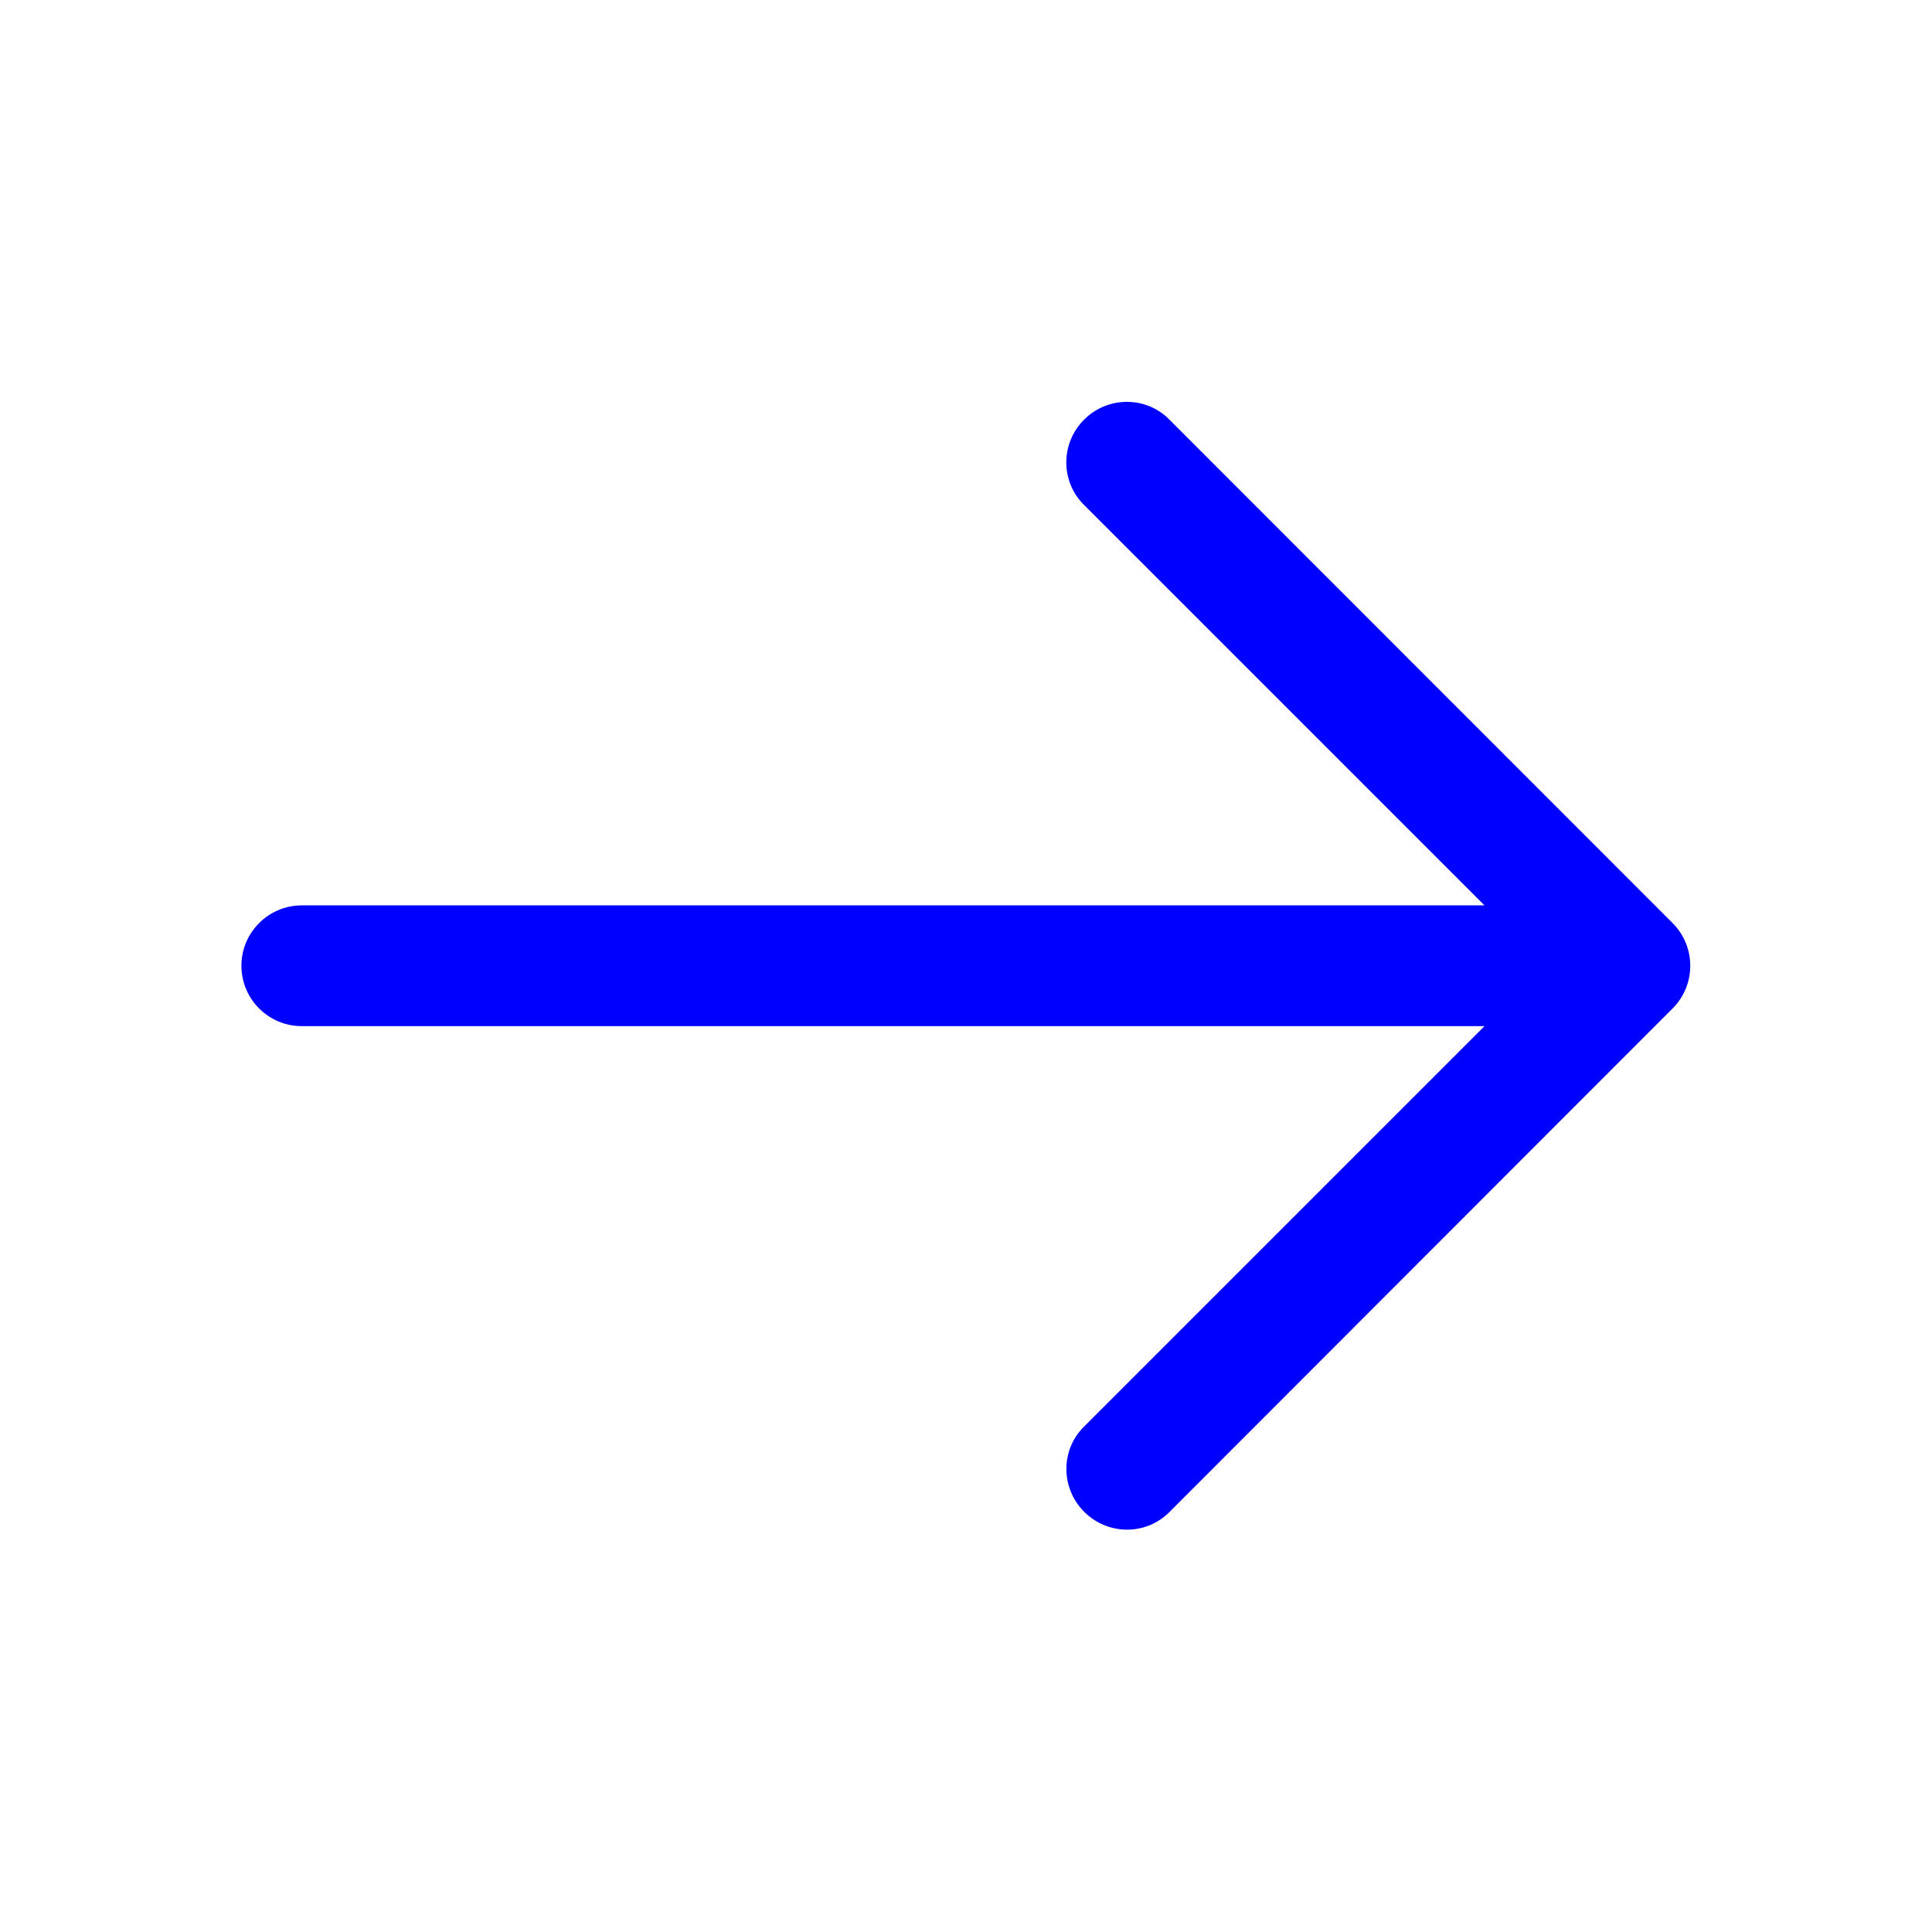
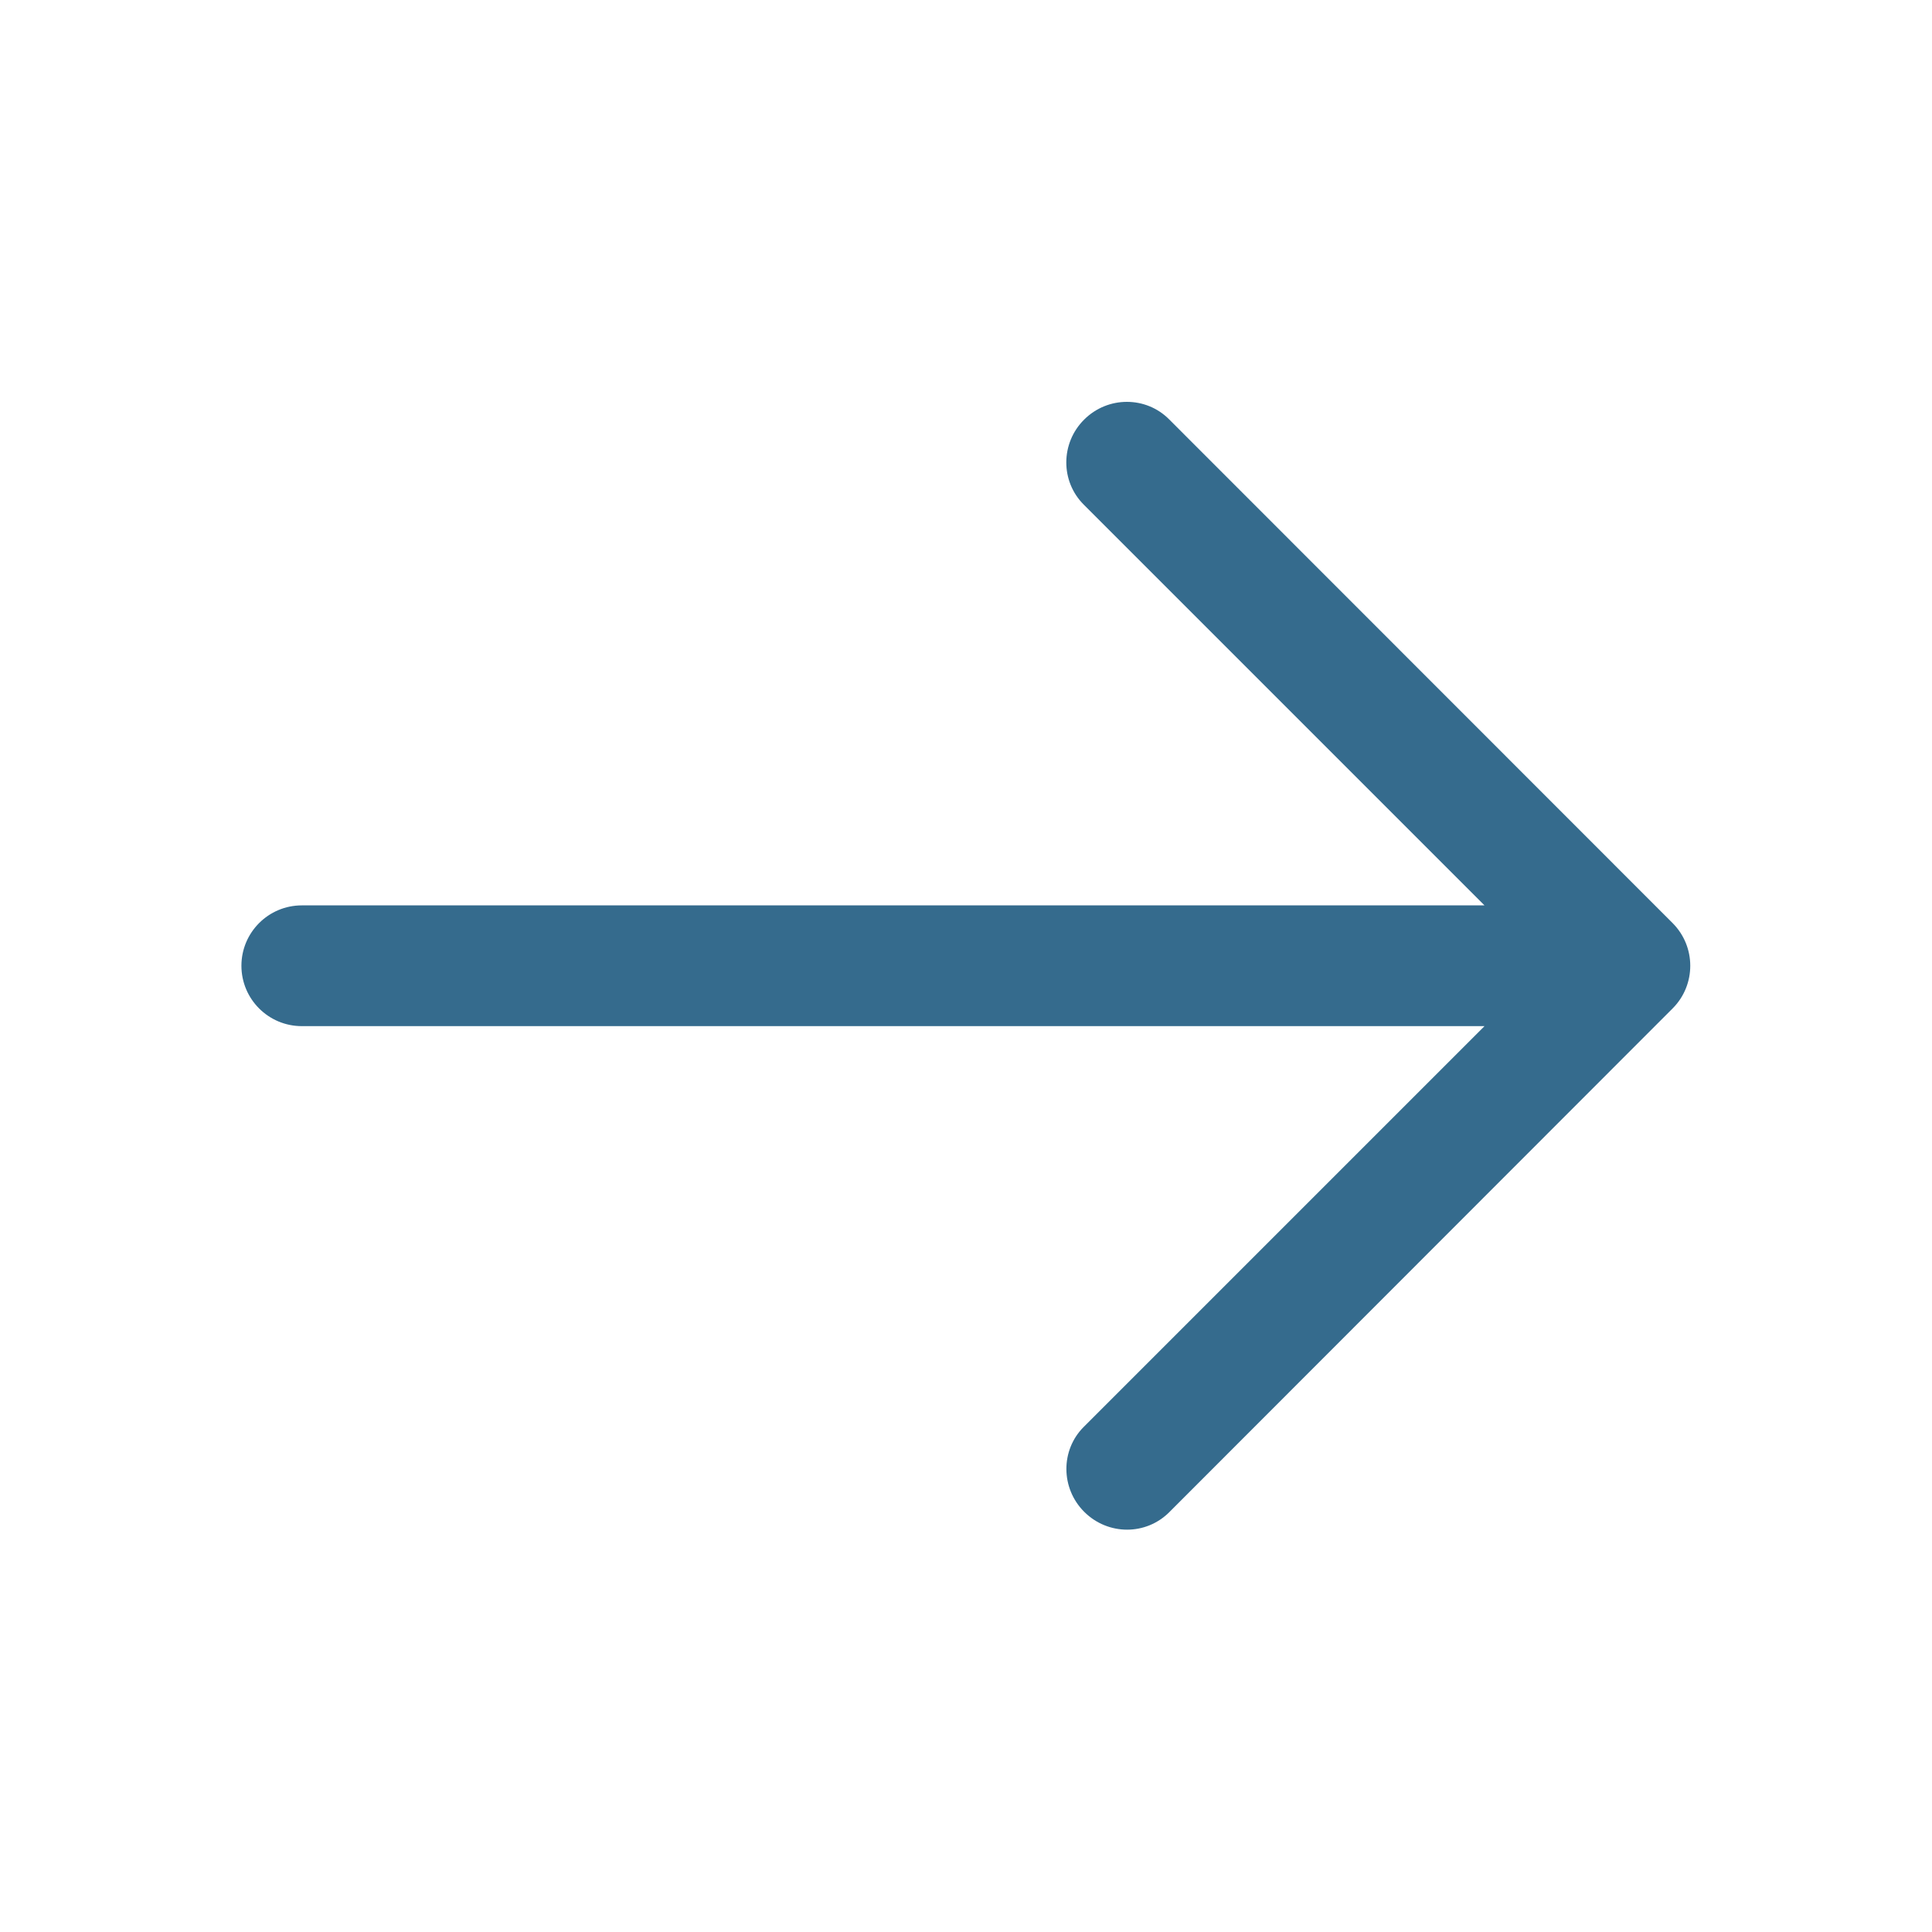
<svg xmlns="http://www.w3.org/2000/svg" clip-rule="evenodd" fill-rule="evenodd" stroke-linejoin="round" stroke-miterlimit="2" viewBox="0 0 24 24">
-   <path fill="#0000ff" d="m14.523 18.787s4.501-4.505 6.255-6.26c.146-.146.219-.338.219-.53s-.073-.383-.219-.53c-1.753-1.754-6.255-6.258-6.255-6.258-.144-.145-.334-.217-.524-.217-.193 0-.385.074-.532.221-.293.292-.295.766-.004 1.056l4.978 4.978h-14.692c-.414 0-.75.336-.75.75s.336.75.75.75h14.692l-4.979 4.979c-.289.289-.286.762.006 1.054.148.148.341.222.533.222.19 0 .378-.072.522-.215z" fill-rule="nonzero" />
+   <path fill="#356b8d" d="m14.523 18.787s4.501-4.505 6.255-6.26c.146-.146.219-.338.219-.53s-.073-.383-.219-.53c-1.753-1.754-6.255-6.258-6.255-6.258-.144-.145-.334-.217-.524-.217-.193 0-.385.074-.532.221-.293.292-.295.766-.004 1.056l4.978 4.978h-14.692c-.414 0-.75.336-.75.75s.336.75.75.75h14.692l-4.979 4.979c-.289.289-.286.762.006 1.054.148.148.341.222.533.222.19 0 .378-.072.522-.215z" fill-rule="nonzero" />
</svg>
